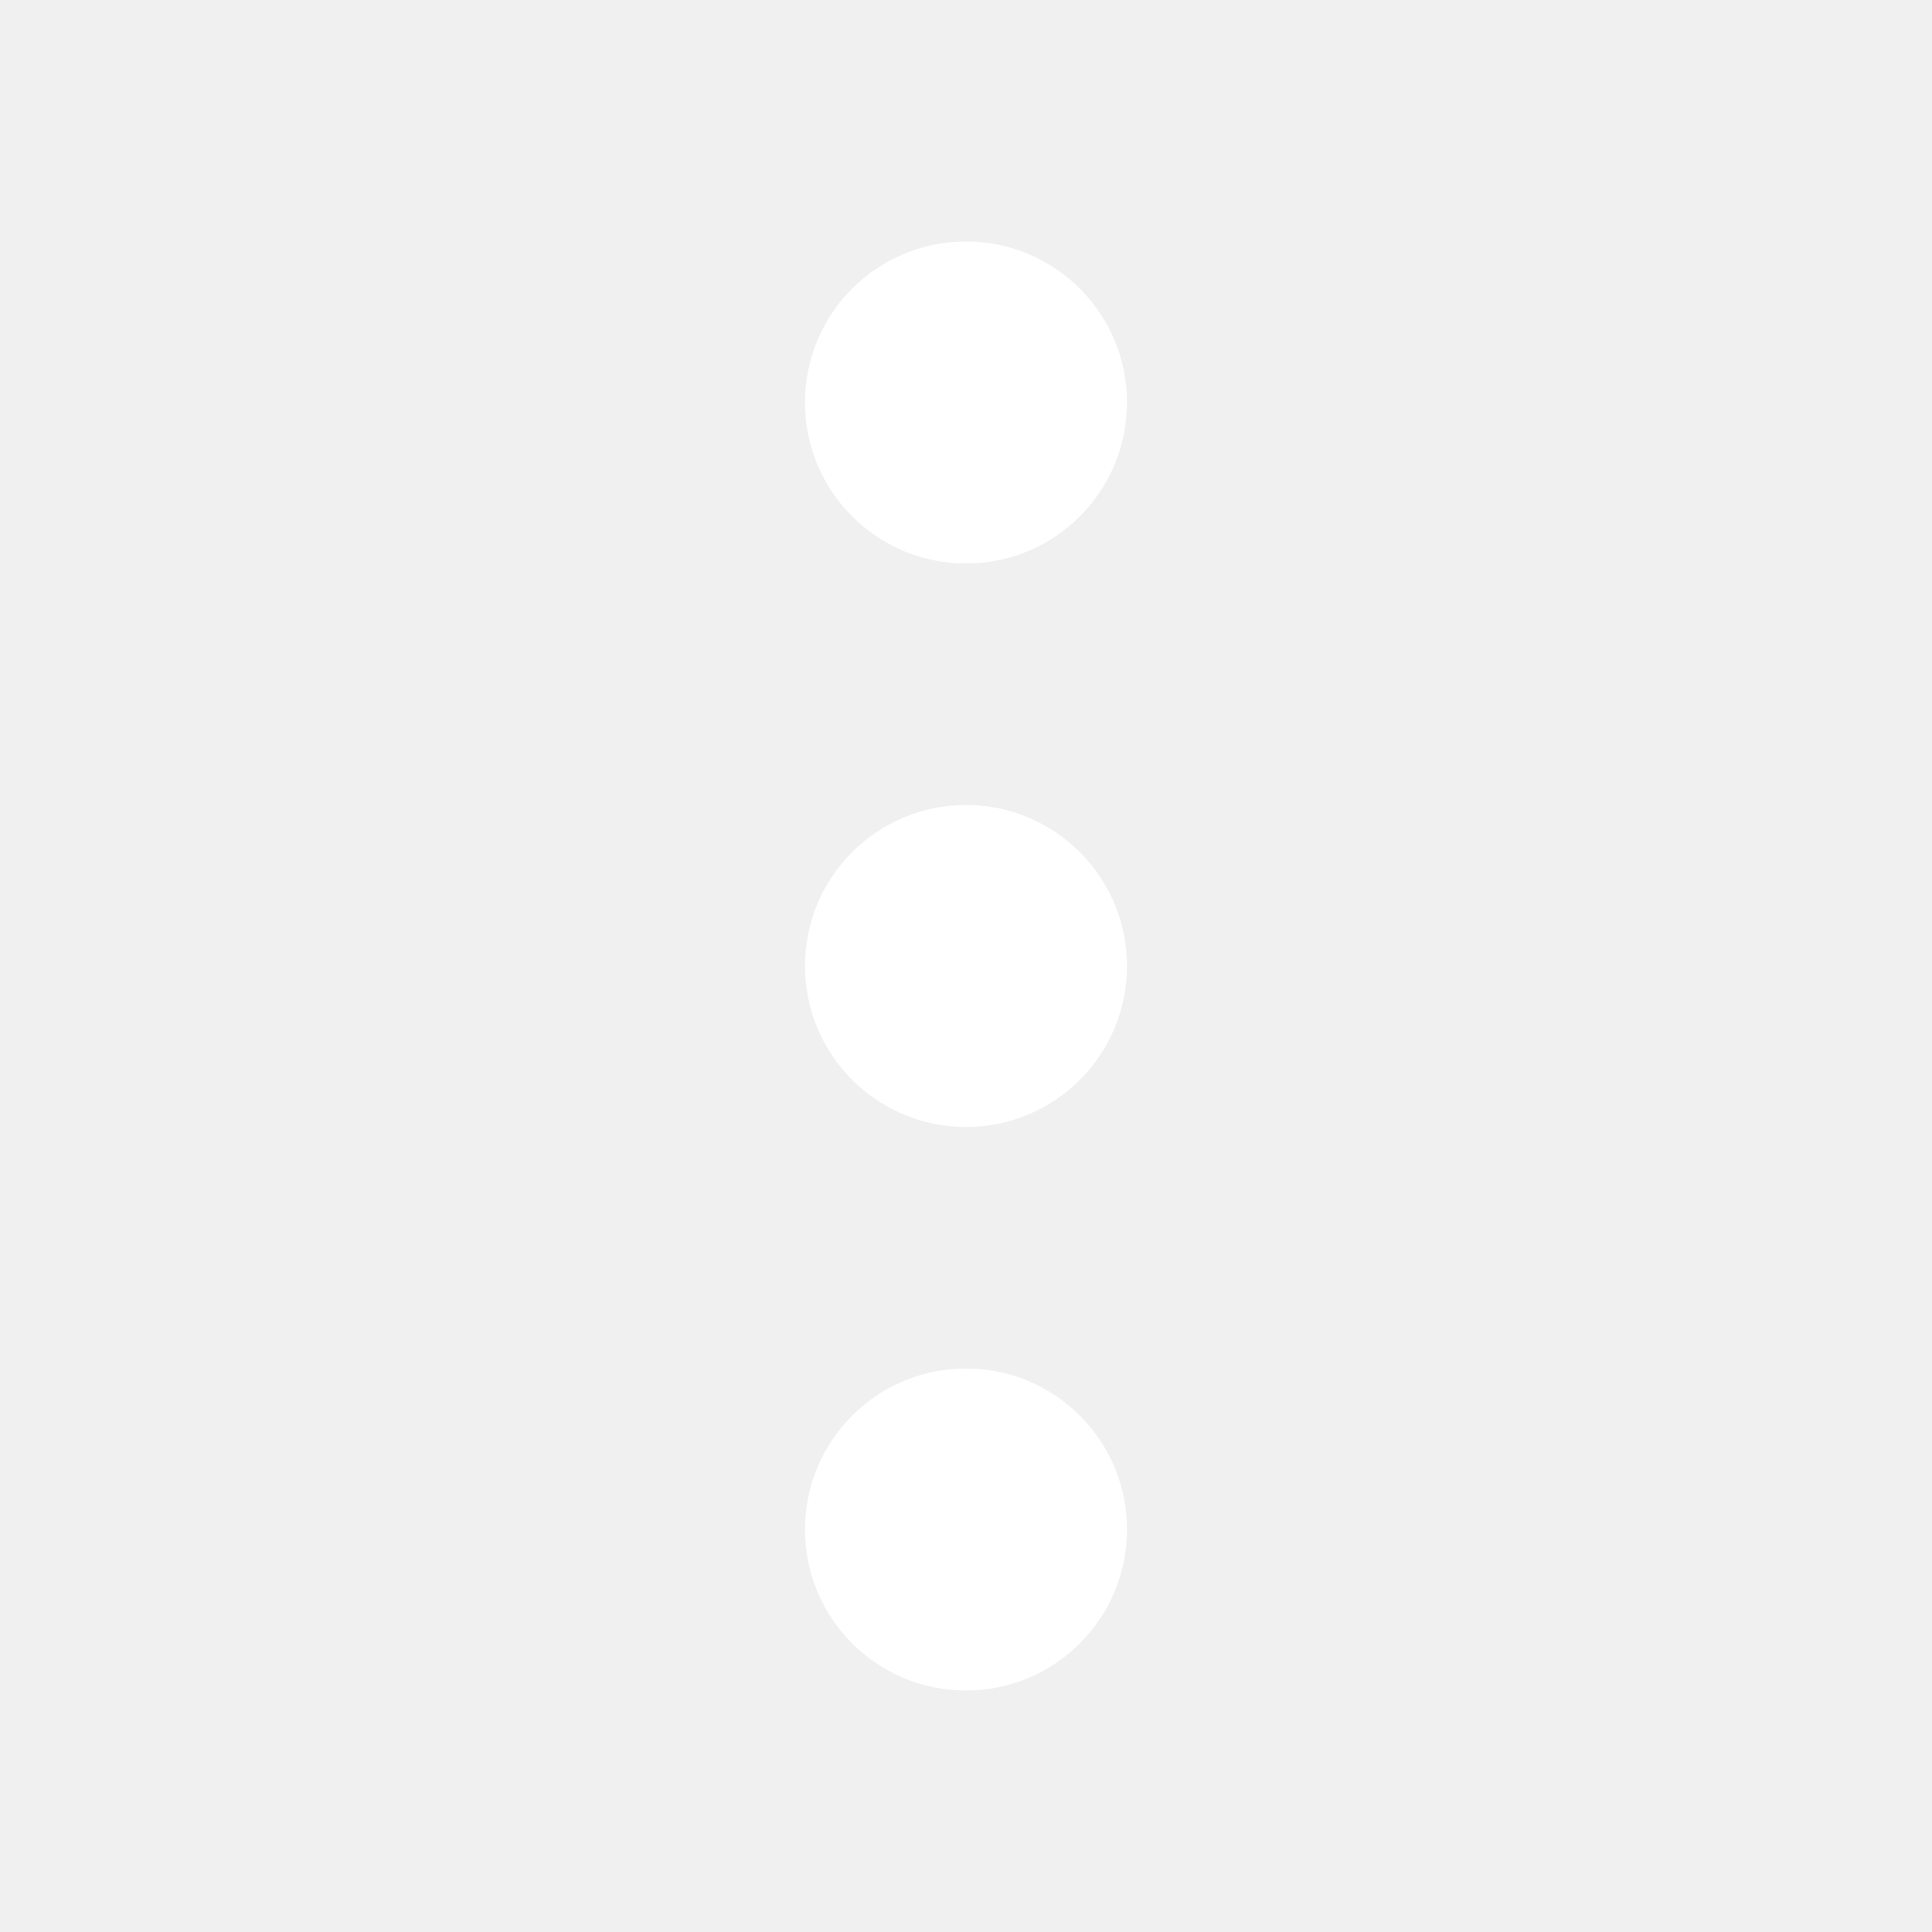
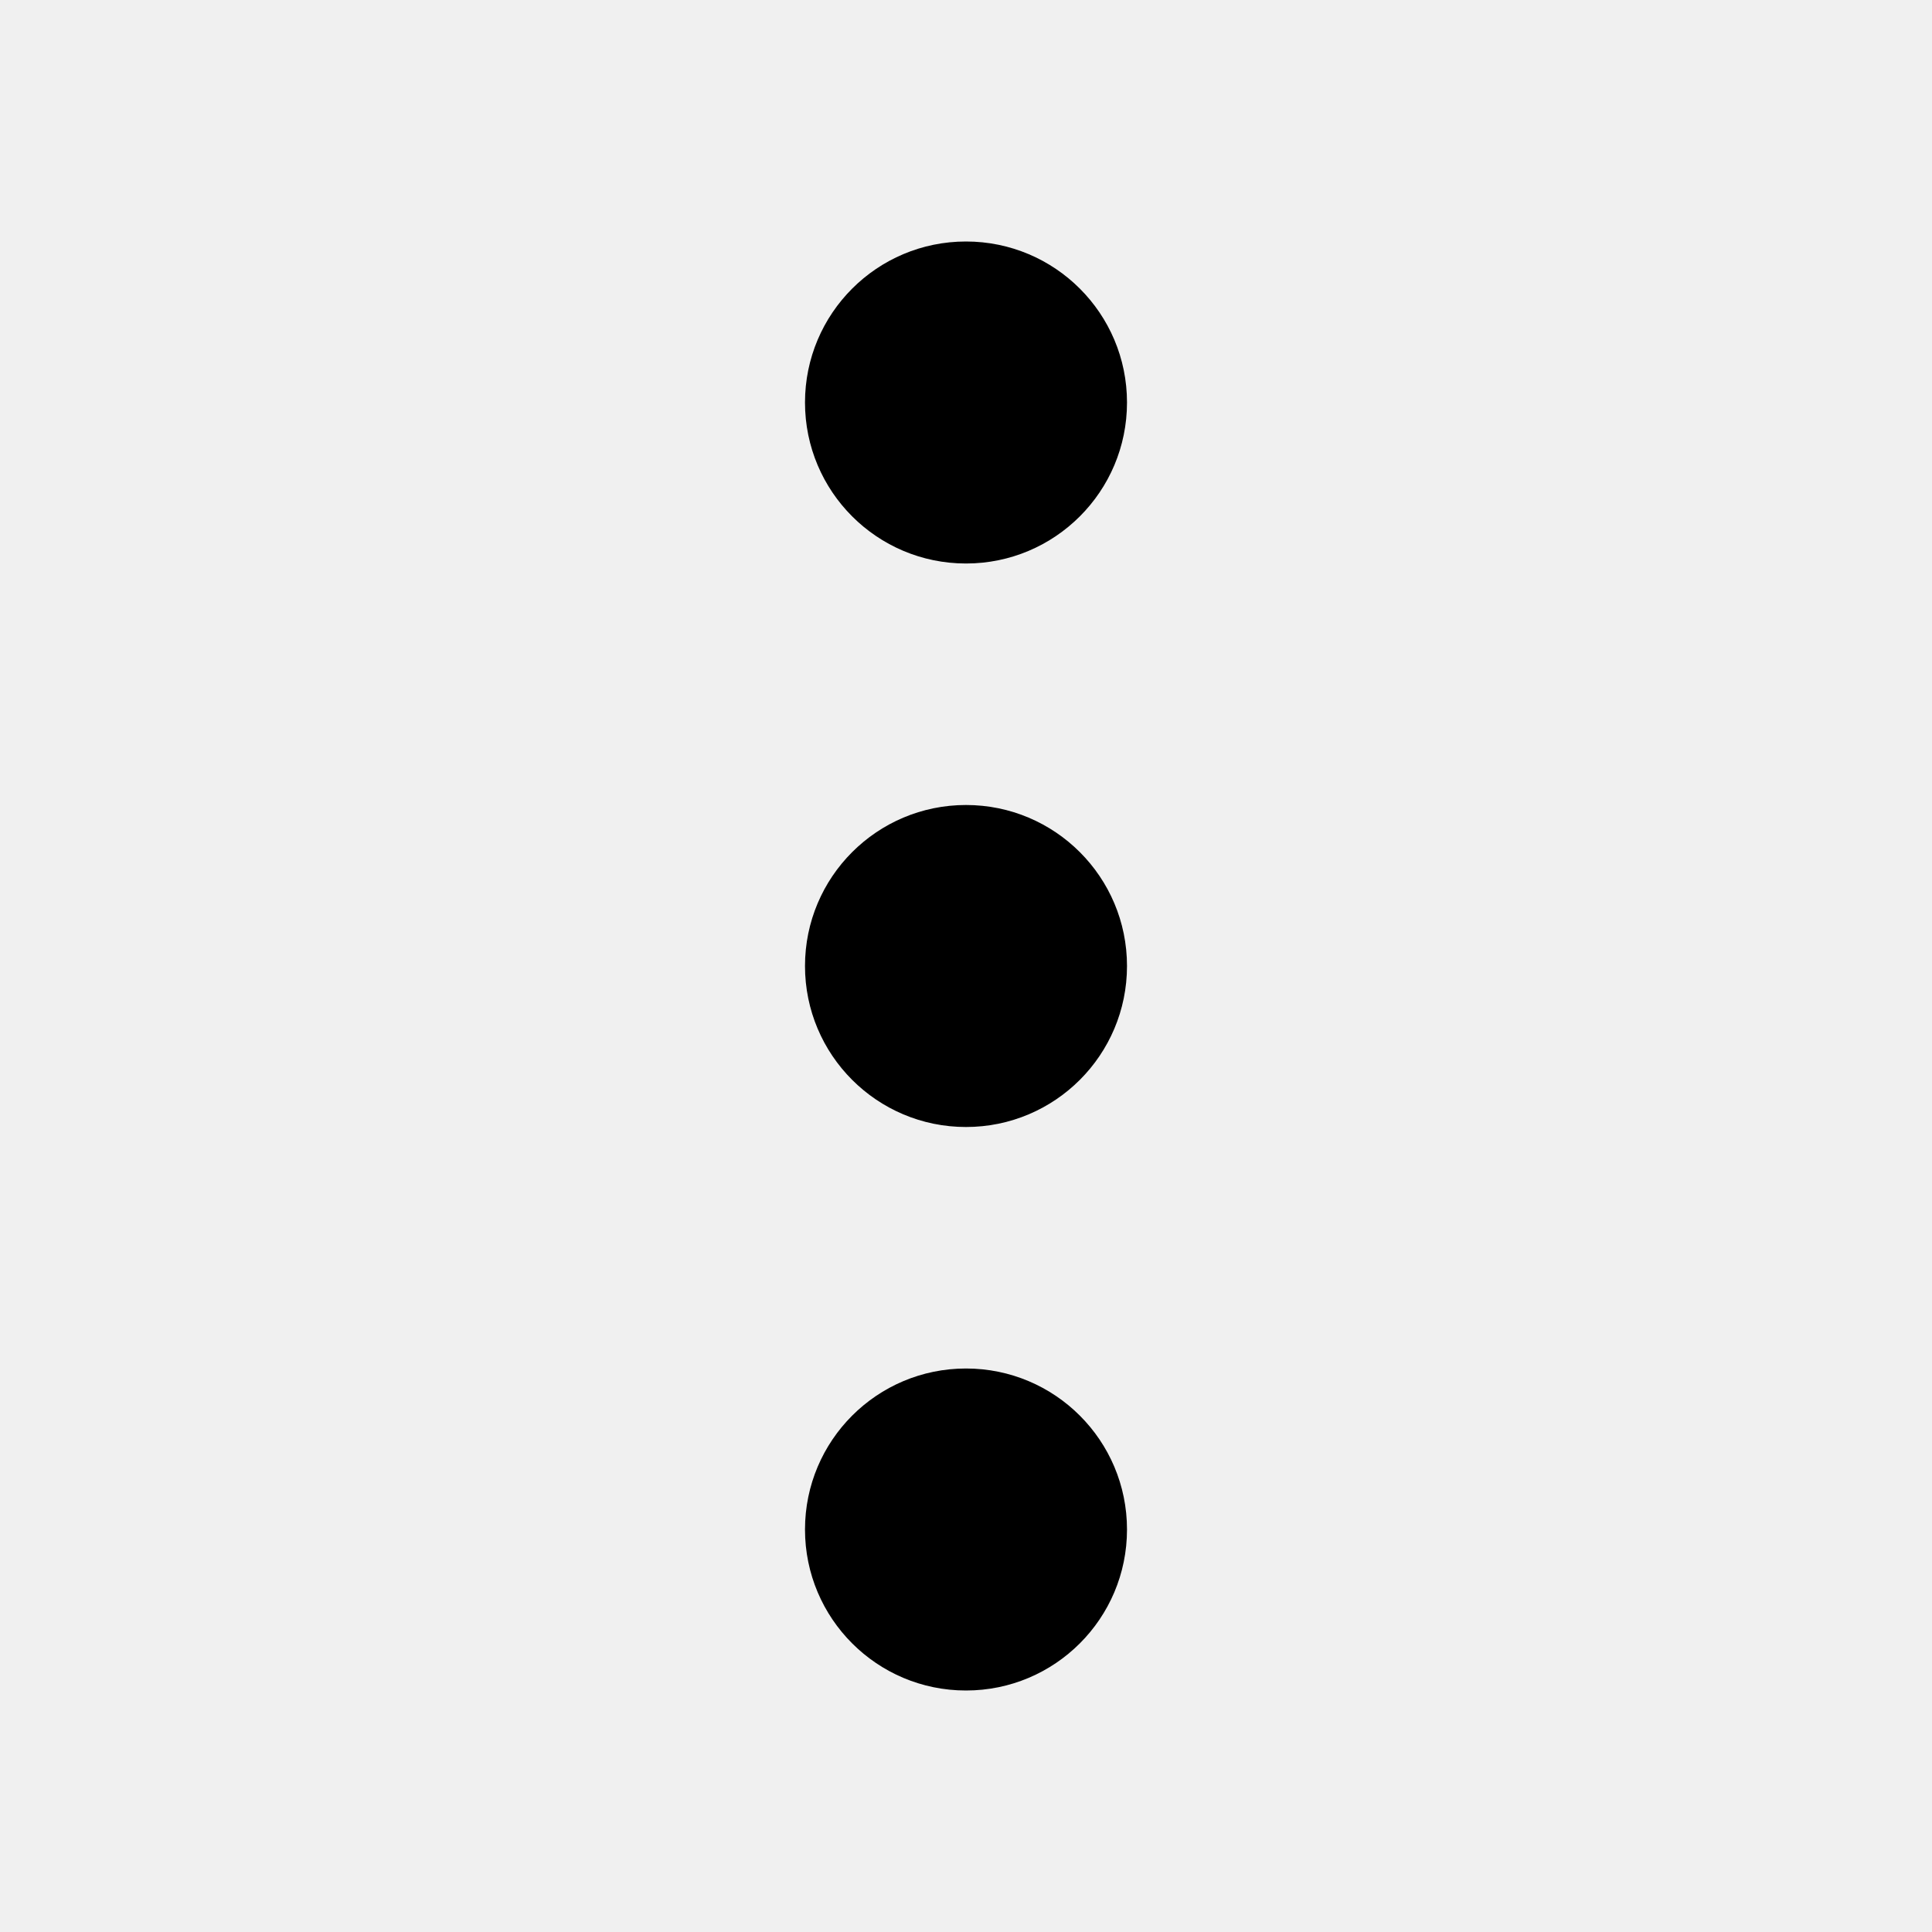
- <svg xmlns="http://www.w3.org/2000/svg" width="24" height="24" viewBox="0 0 24 24" fill="none">
-   <path fill-rule="evenodd" clip-rule="evenodd" d="M10 12C10 10.895 10.895 10 12 10C13.105 10 14 10.895 14 12C14 13.105 13.105 14 12 14C10.895 14 10 13.105 10 12Z" fill="white" />
-   <path fill-rule="evenodd" clip-rule="evenodd" d="M10 5C10 3.895 10.895 3 12 3C13.105 3 14 3.895 14 5C14 6.105 13.105 7 12 7C10.895 7 10 6.105 10 5Z" fill="white" />
-   <path fill-rule="evenodd" clip-rule="evenodd" d="M10 19C10 17.895 10.895 17 12 17C13.105 17 14 17.895 14 19C14 20.105 13.105 21 12 21C10.895 21 10 20.105 10 19Z" fill="white" />
+ <svg xmlns="http://www.w3.org/2000/svg" width="24" height="24" viewBox="0 0 24 24">
+   <path fill-rule="evenodd" clip-rule="evenodd" d="M10 12C10 10.895 10.895 10 12 10C13.105 10 14 10.895 14 12C14 13.105 13.105 14 12 14C10.895 14 10 13.105 10 12Z" />
+   <path fill-rule="evenodd" clip-rule="evenodd" d="M10 5C10 3.895 10.895 3 12 3C13.105 3 14 3.895 14 5C14 6.105 13.105 7 12 7C10.895 7 10 6.105 10 5Z" />
+   <path fill-rule="evenodd" clip-rule="evenodd" d="M10 19C10 17.895 10.895 17 12 17C13.105 17 14 17.895 14 19C14 20.105 13.105 21 12 21C10.895 21 10 20.105 10 19Z" />
</svg>
